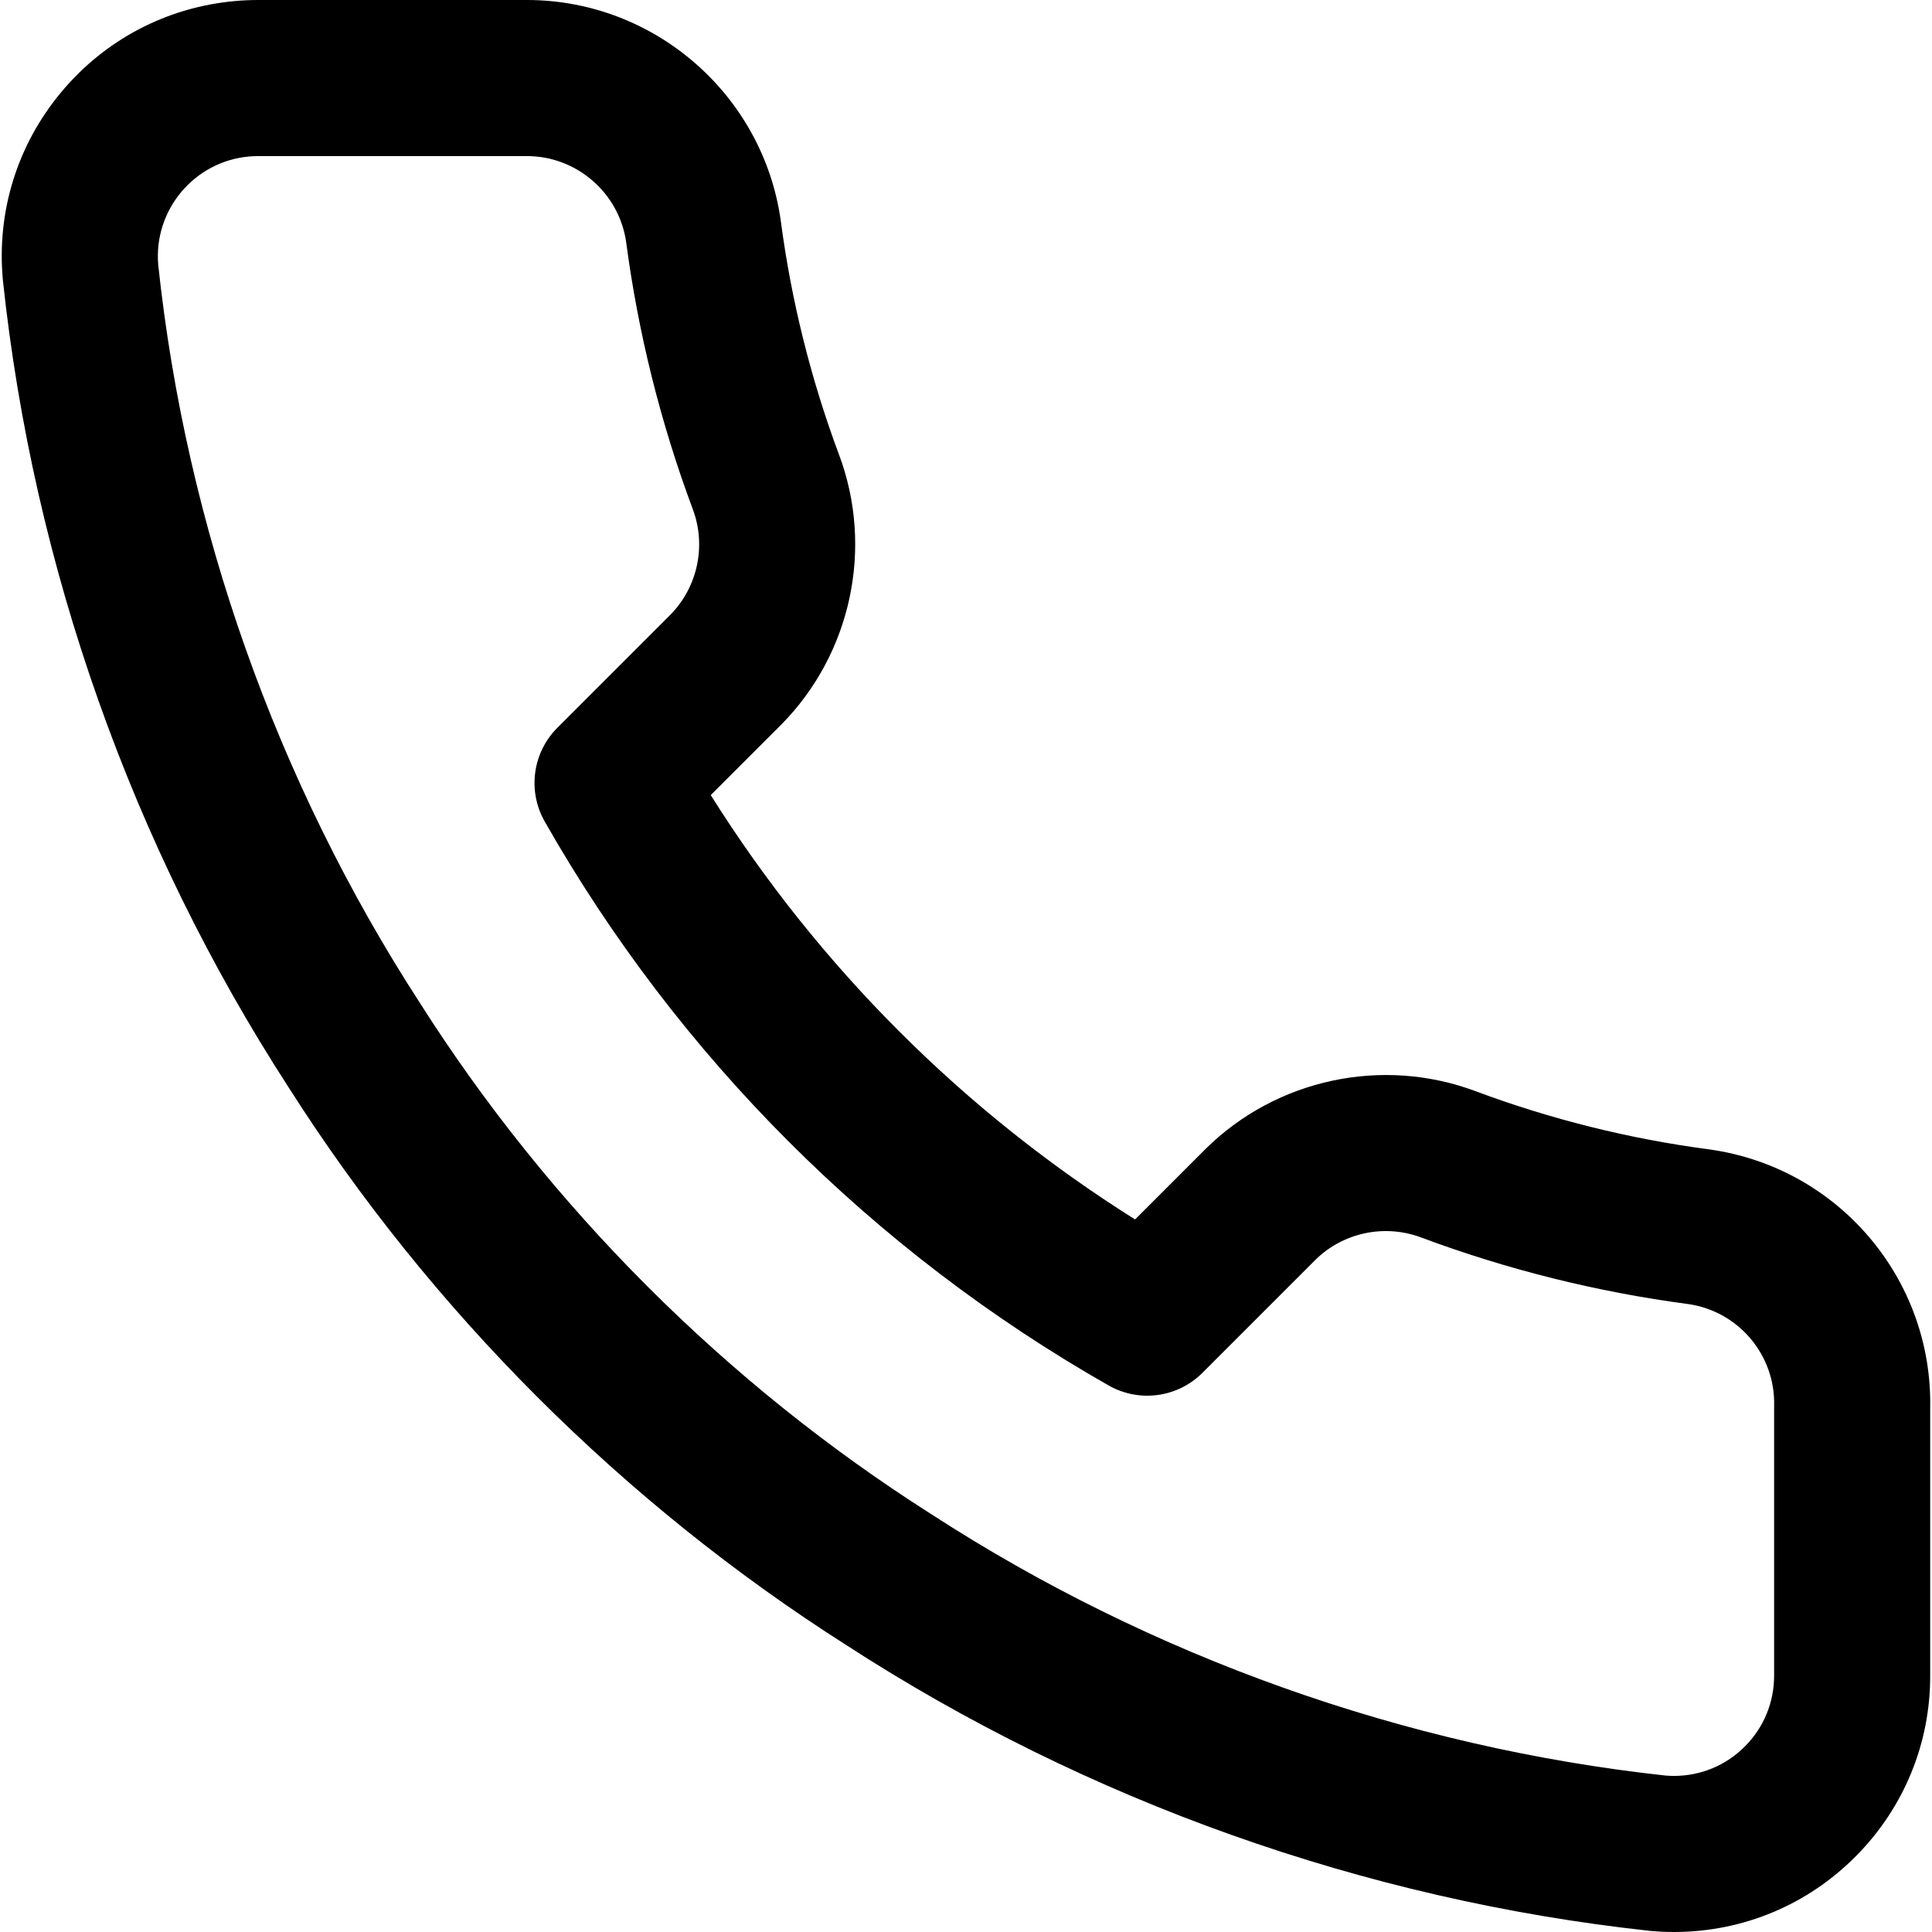
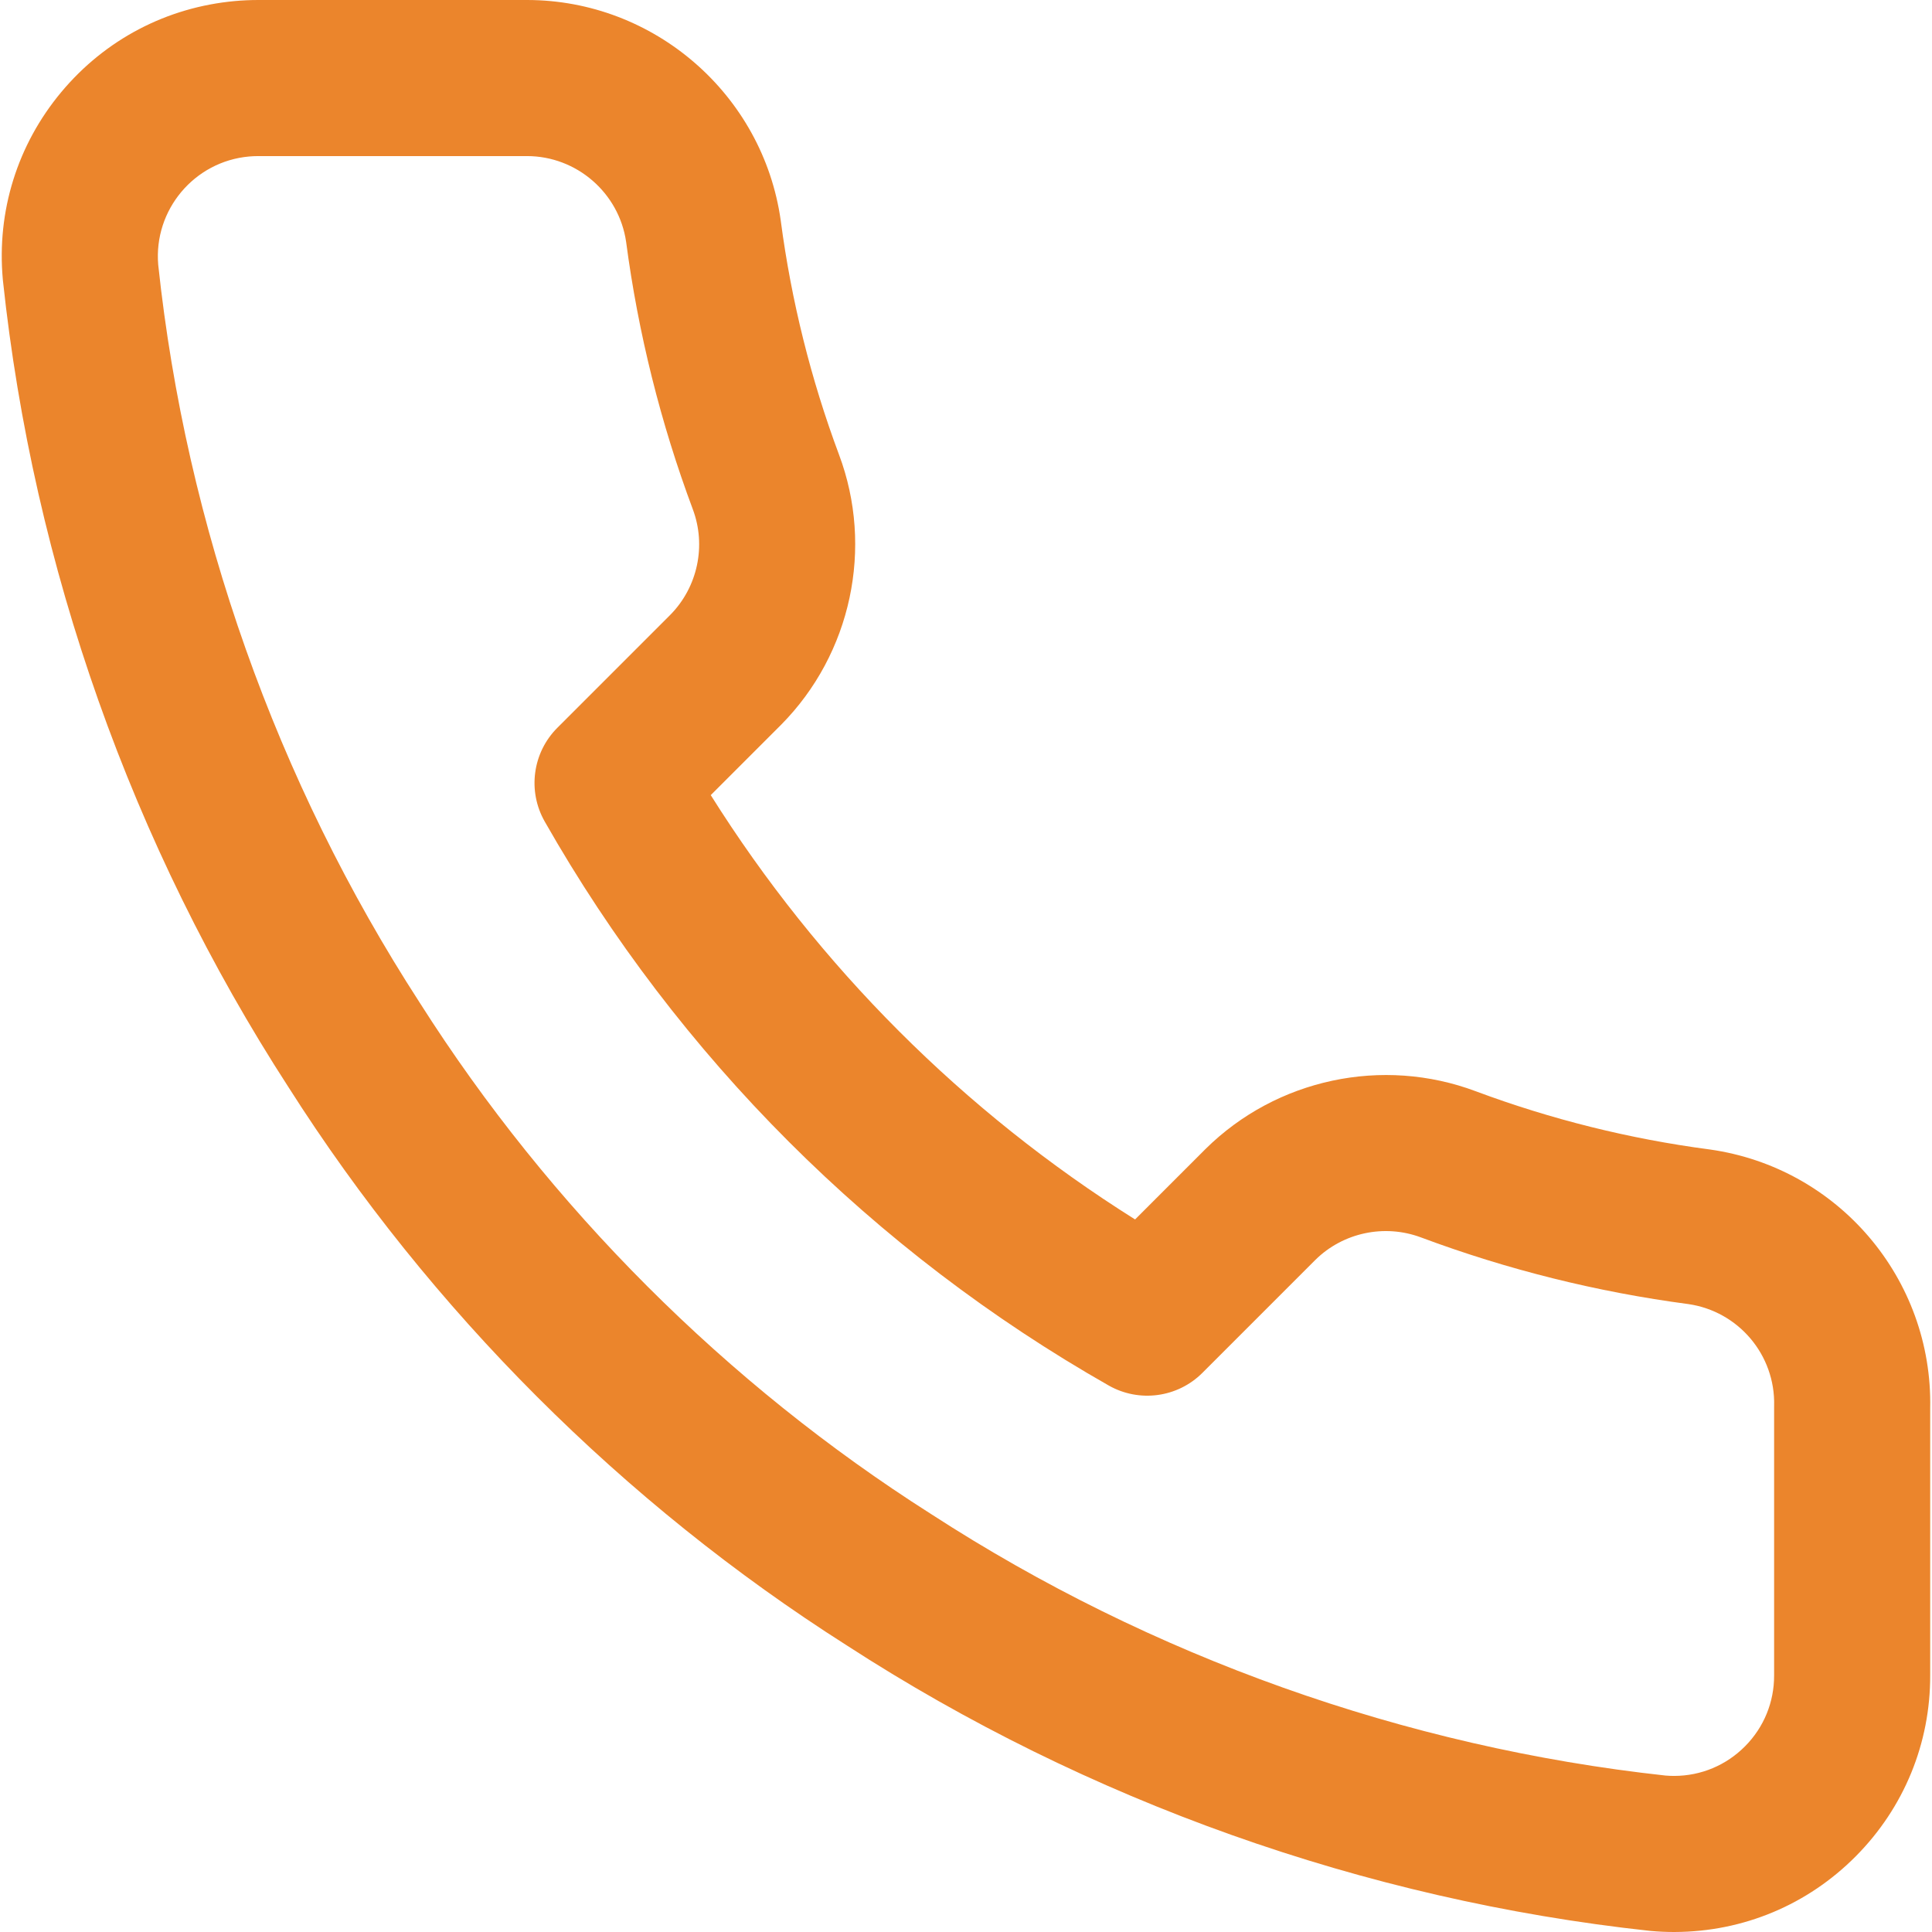
- <svg xmlns="http://www.w3.org/2000/svg" version="1.1" id="Layer_1" x="0px" y="0px" viewBox="0 0 512 512" style="enable-background:new 0 0 512 512;" xml:space="preserve">
+ <svg xmlns="http://www.w3.org/2000/svg" version="1.1" id="Layer_1" x="0px" y="0px" viewBox="0 0 512 512" fill="#eb852c" style="enable-background:new 0 0 512 512;" xml:space="preserve">
  <g>
    <g>
      <path d="M453.109,304.621c-0.062-0.008-0.124-0.017-0.186-0.025c-21.096-2.782-41.9-7.965-61.789-15.387    c-24.732-9.296-52.859-3.301-71.651,15.281c-0.028,0.027-0.055,0.055-0.083,0.082l-18.595,18.595    c-45.437-28.548-83.902-67.013-112.45-112.45l18.595-18.595c0.028-0.027,0.055-0.054,0.082-0.082    c18.581-18.79,24.58-46.915,15.298-71.604c-7.438-19.935-12.622-40.739-15.404-61.836c-0.008-0.063-0.017-0.127-0.026-0.189    C202.179,24.998,173.337,0,139.657,0c-0.184,0-0.374,0.001-0.559,0.002H68.32c-2.008,0.002-4.041,0.095-6.048,0.276    C44.205,1.911,27.855,10.482,16.234,24.411C4.613,38.342-0.888,55.963,0.745,74.03c0.01,0.108,0.02,0.215,0.032,0.323    c8.052,75.828,34.215,149.736,75.663,213.741c37.615,59.17,88.763,110.318,147.933,147.933    c63.709,41.296,137.275,67.459,212.749,75.659c0.122,0.014,0.245,0.026,0.369,0.037c2.028,0.184,4.091,0.277,6.145,0.277    c0.082,0,0.164,0,0.247-0.002c18.14-0.075,35.167-7.208,47.942-20.088c12.775-12.879,19.77-29.963,19.697-48.02v-70.616    C512.236,338.916,487.17,309.427,453.109,304.621z M470.164,372.529c-0.005,0.172-0.006,0.342-0.006,0.514v70.935    c0.029,7.092-2.705,13.77-7.7,18.805c-4.995,5.035-11.651,7.824-18.734,7.853c-0.76,0.004-1.568-0.029-2.342-0.095    c-69.032-7.534-136.317-31.486-194.583-69.271c-0.053-0.035-0.107-0.069-0.161-0.103c-54.137-34.4-100.935-81.198-135.335-135.335    c-0.032-0.051-0.064-0.101-0.097-0.153C73.277,207.132,49.323,139.531,41.929,70.166c-1.235-14.524,9.532-27.379,24.062-28.691    c0.787-0.071,1.583-0.108,2.349-0.108h70.85c0.154,0,0.311-0.002,0.465-0.002c13.14,0,24.398,9.735,26.277,22.755    c3.193,24.147,9.13,47.958,17.663,70.823c3.63,9.656,1.297,20.634-5.942,27.979l-29.943,29.944    c-6.583,6.583-7.957,16.754-3.354,24.847c35.443,62.332,87.123,114.011,149.454,149.455c8.093,4.6,18.265,3.23,24.848-3.354    l29.942-29.943c7.346-7.239,18.325-9.572,28.026-5.924c22.818,8.515,46.632,14.451,70.78,17.644    C460.72,347.508,470.498,359.076,470.164,372.529z" />
    </g>
  </g>
  <g>
</g>
  <g>
</g>
  <g>
</g>
  <g>
</g>
  <g>
</g>
  <g>
</g>
  <g>
</g>
  <g>
</g>
  <g>
</g>
  <g>
</g>
  <g>
</g>
  <g>
</g>
  <g>
</g>
  <g>
</g>
  <g>
</g>
</svg>
